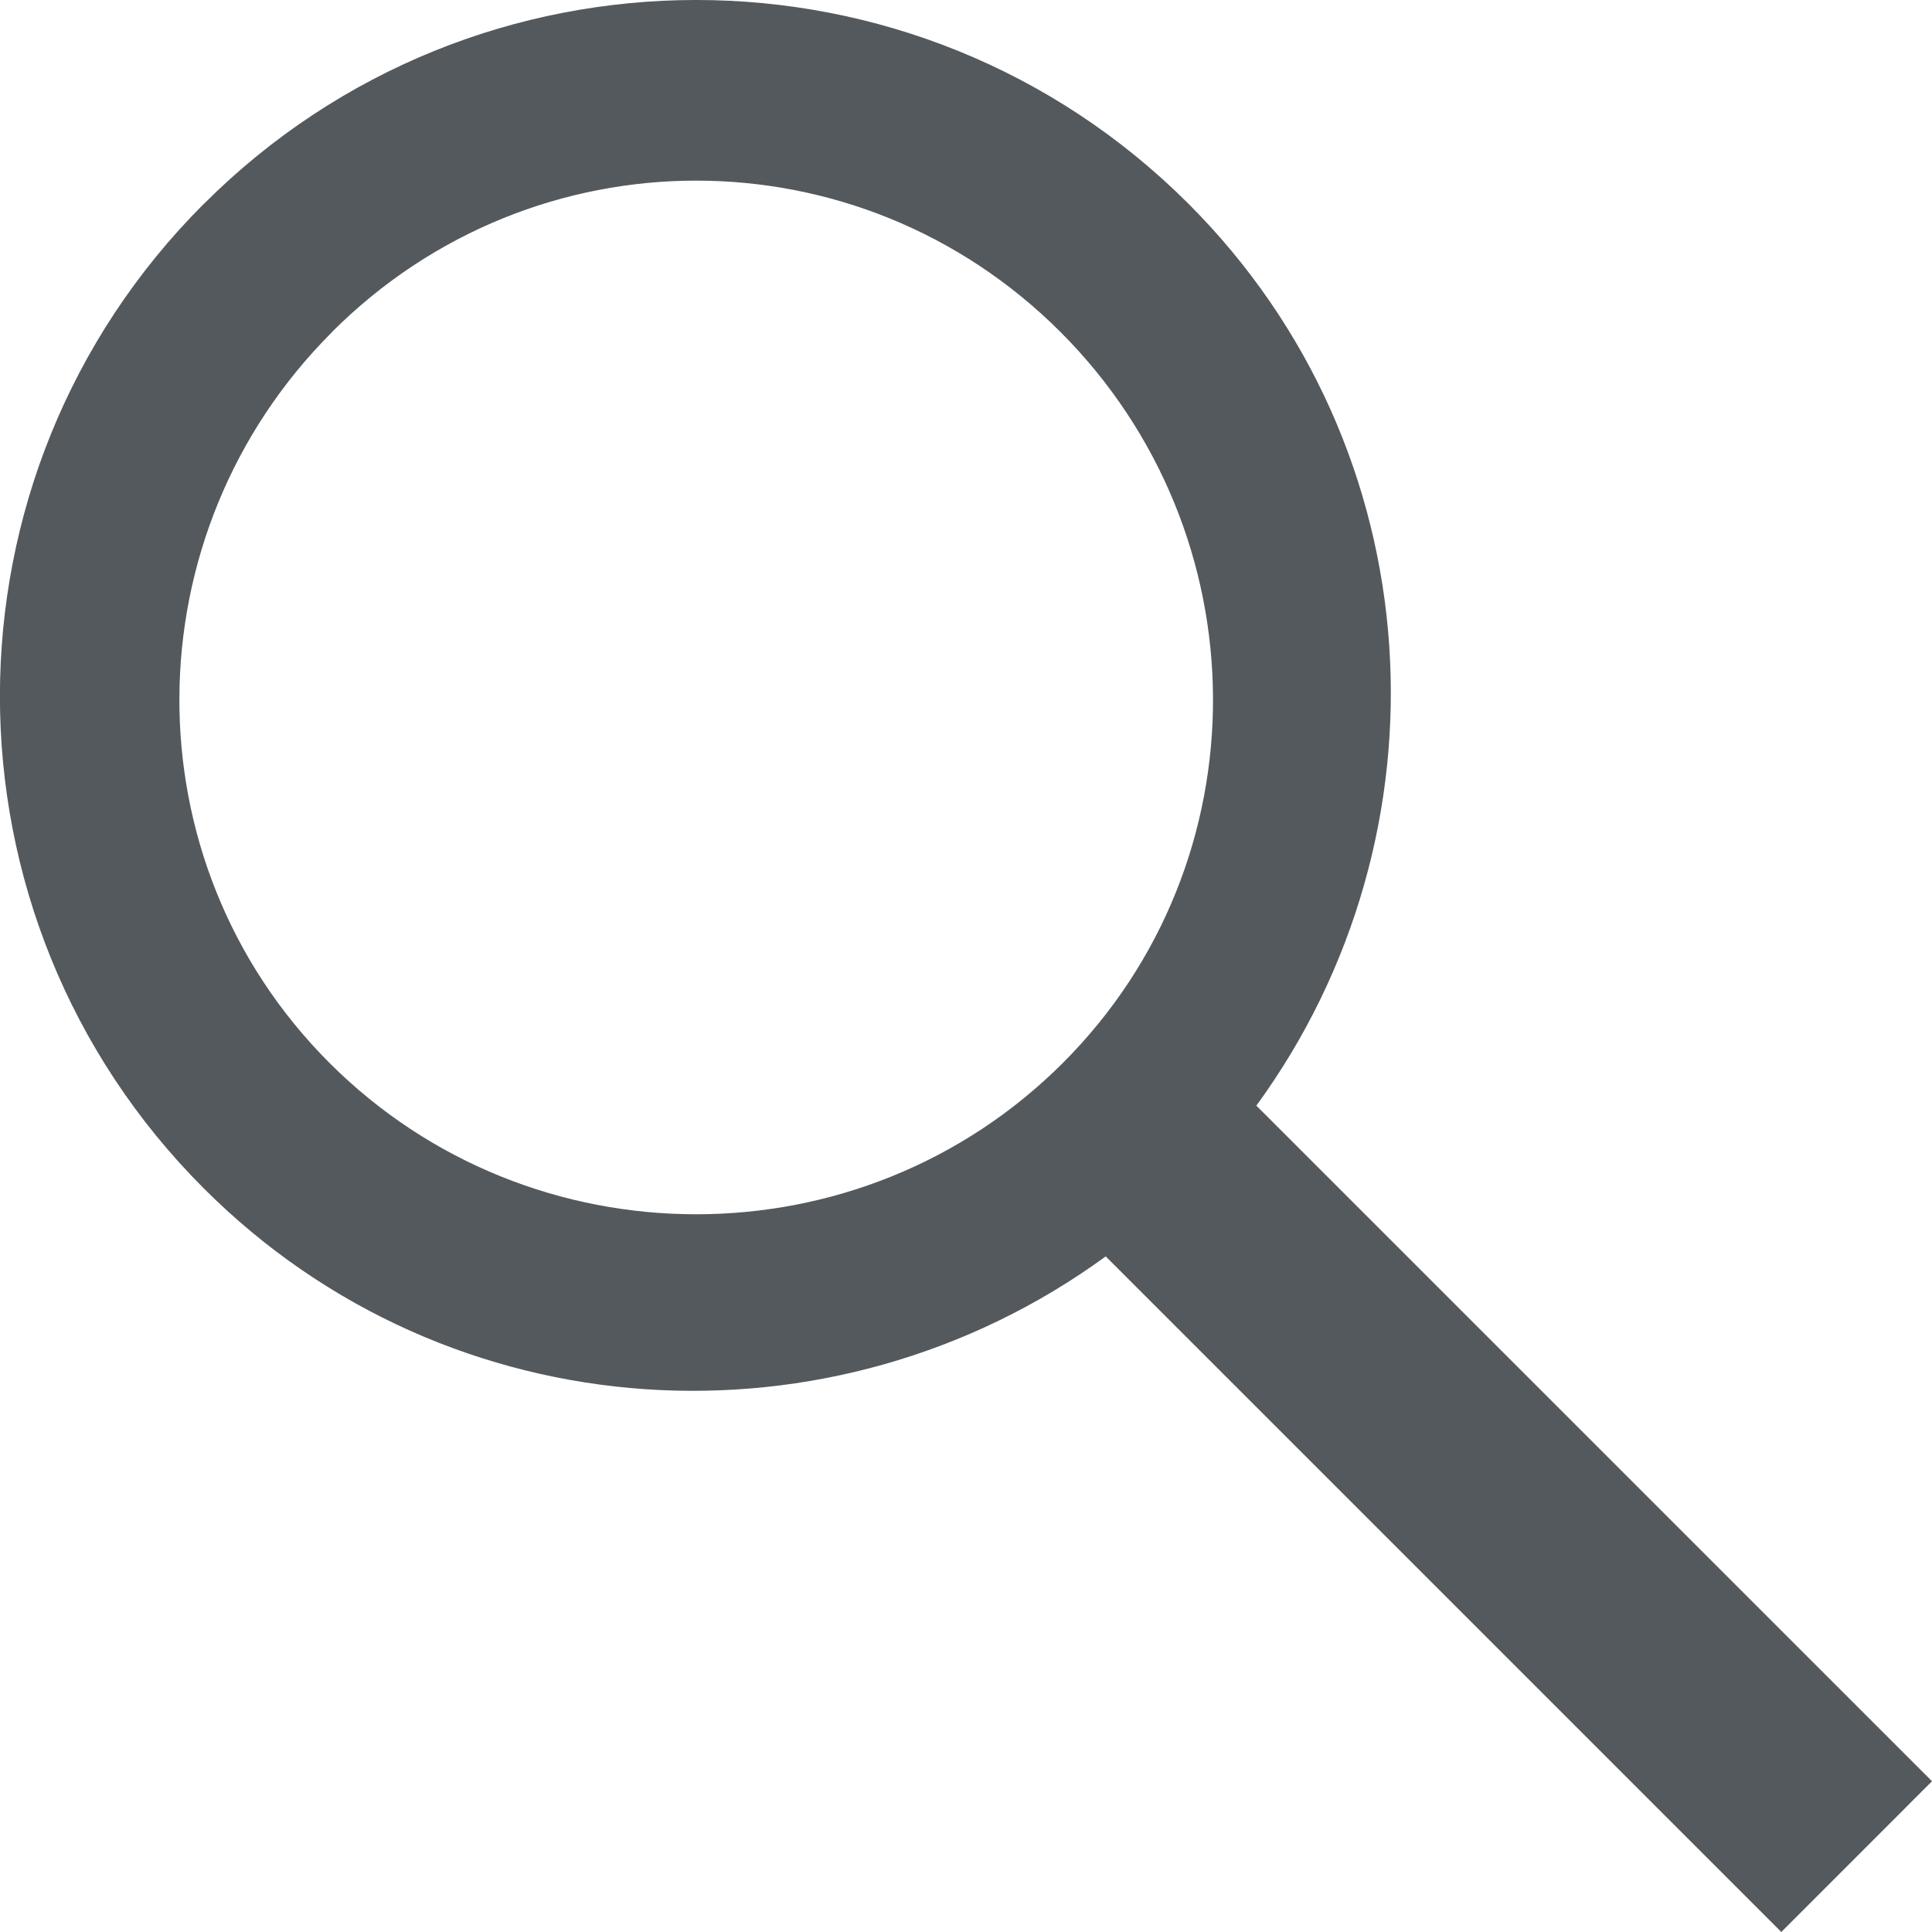
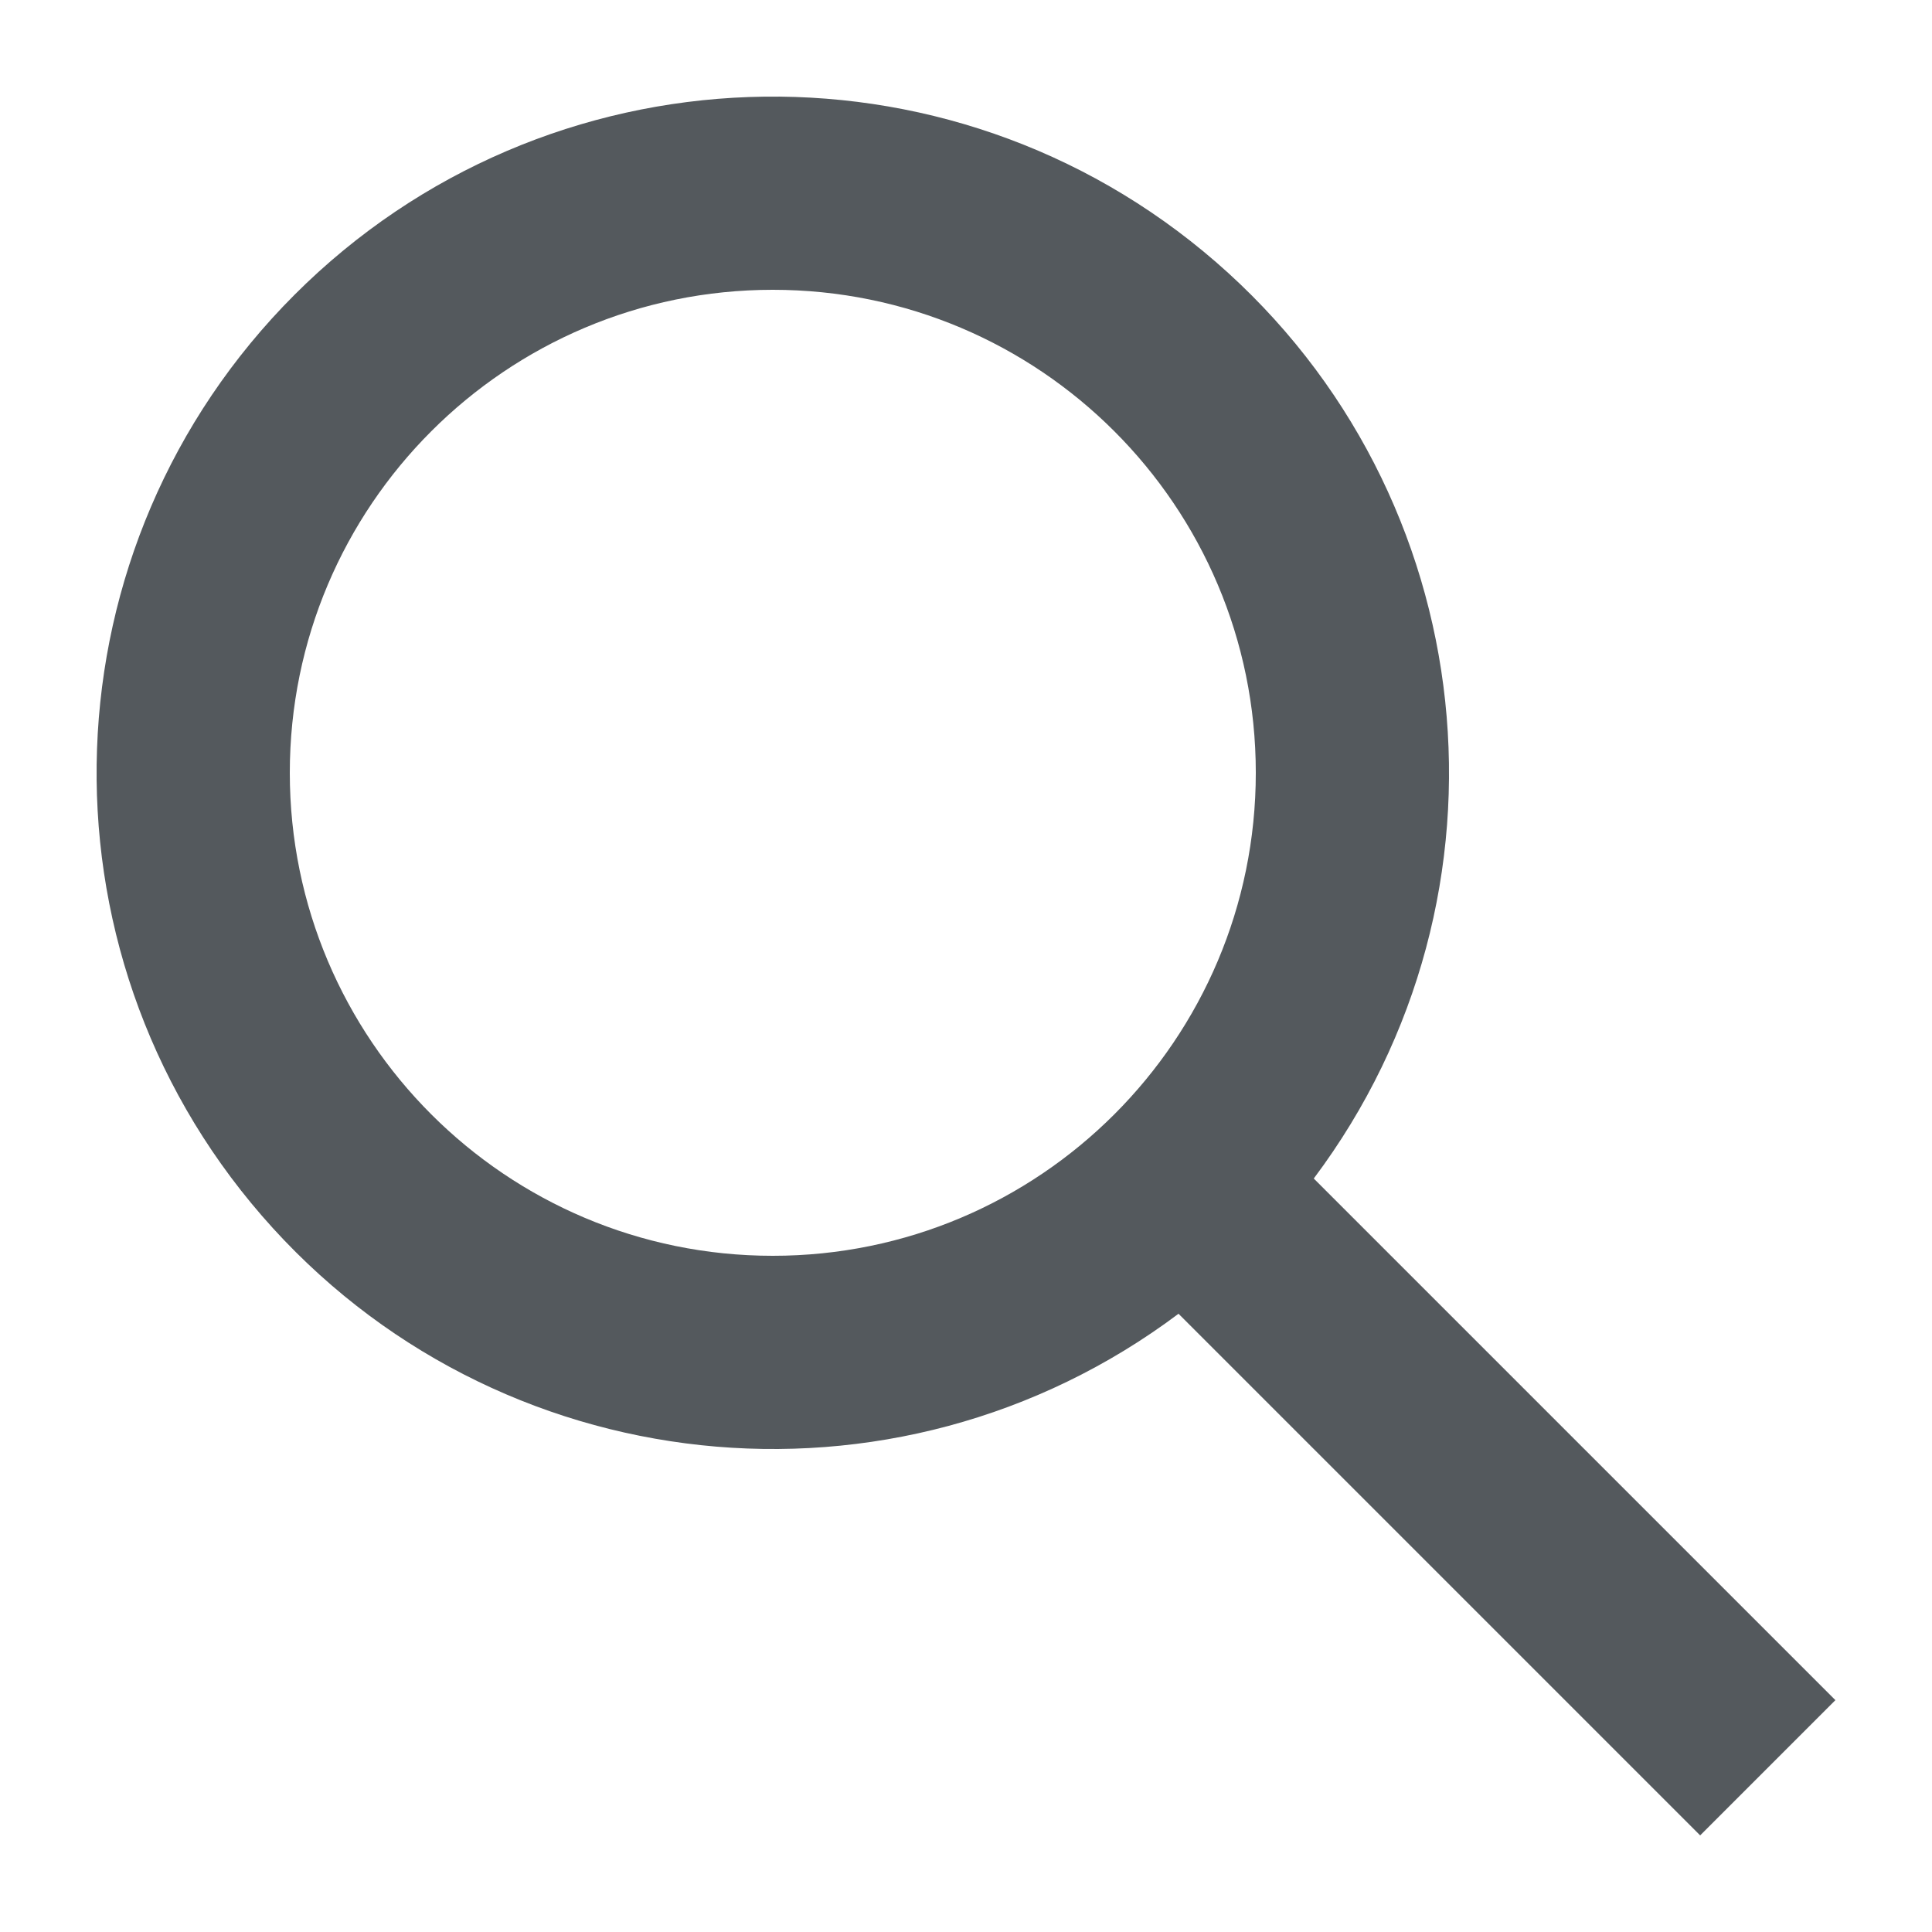
- <svg xmlns="http://www.w3.org/2000/svg" width="32" height="32" viewBox="0 0 32 32">
-   <path fill="#54595d" d="M3.377 3.377c4.503-4.503 11.806-4.503 16.31 0 4.07 4.072 4.415 10.425 1.122 14.936L32 29.503 29.504 32l-11.19-11.19C13.8 24.102 7.448 23.757 3.376 19.684c-4.503-4.502-4.503-11.805 0-16.308zM5.5 5.5c-3.344 3.34-3.385 8.763-.043 12.105 3.343 3.343 8.806 3.343 12.148 0 3.343-3.342 3.3-8.764-.04-12.106-3.344-3.343-8.724-3.343-12.066 0z" />
+ <svg xmlns="http://www.w3.org/2000/svg" width="20" height="20" viewBox="0 0 20 20">
+   <path fill="#54595d" fill-rule="evenodd" d="M12.2 13.6a7 7 0 111.4-1.4l5.4 5.4-1.4 1.4-5.4-5.4zM13 8A5 5 0 113 8a5 5 0 0110 0z" />
</svg>
